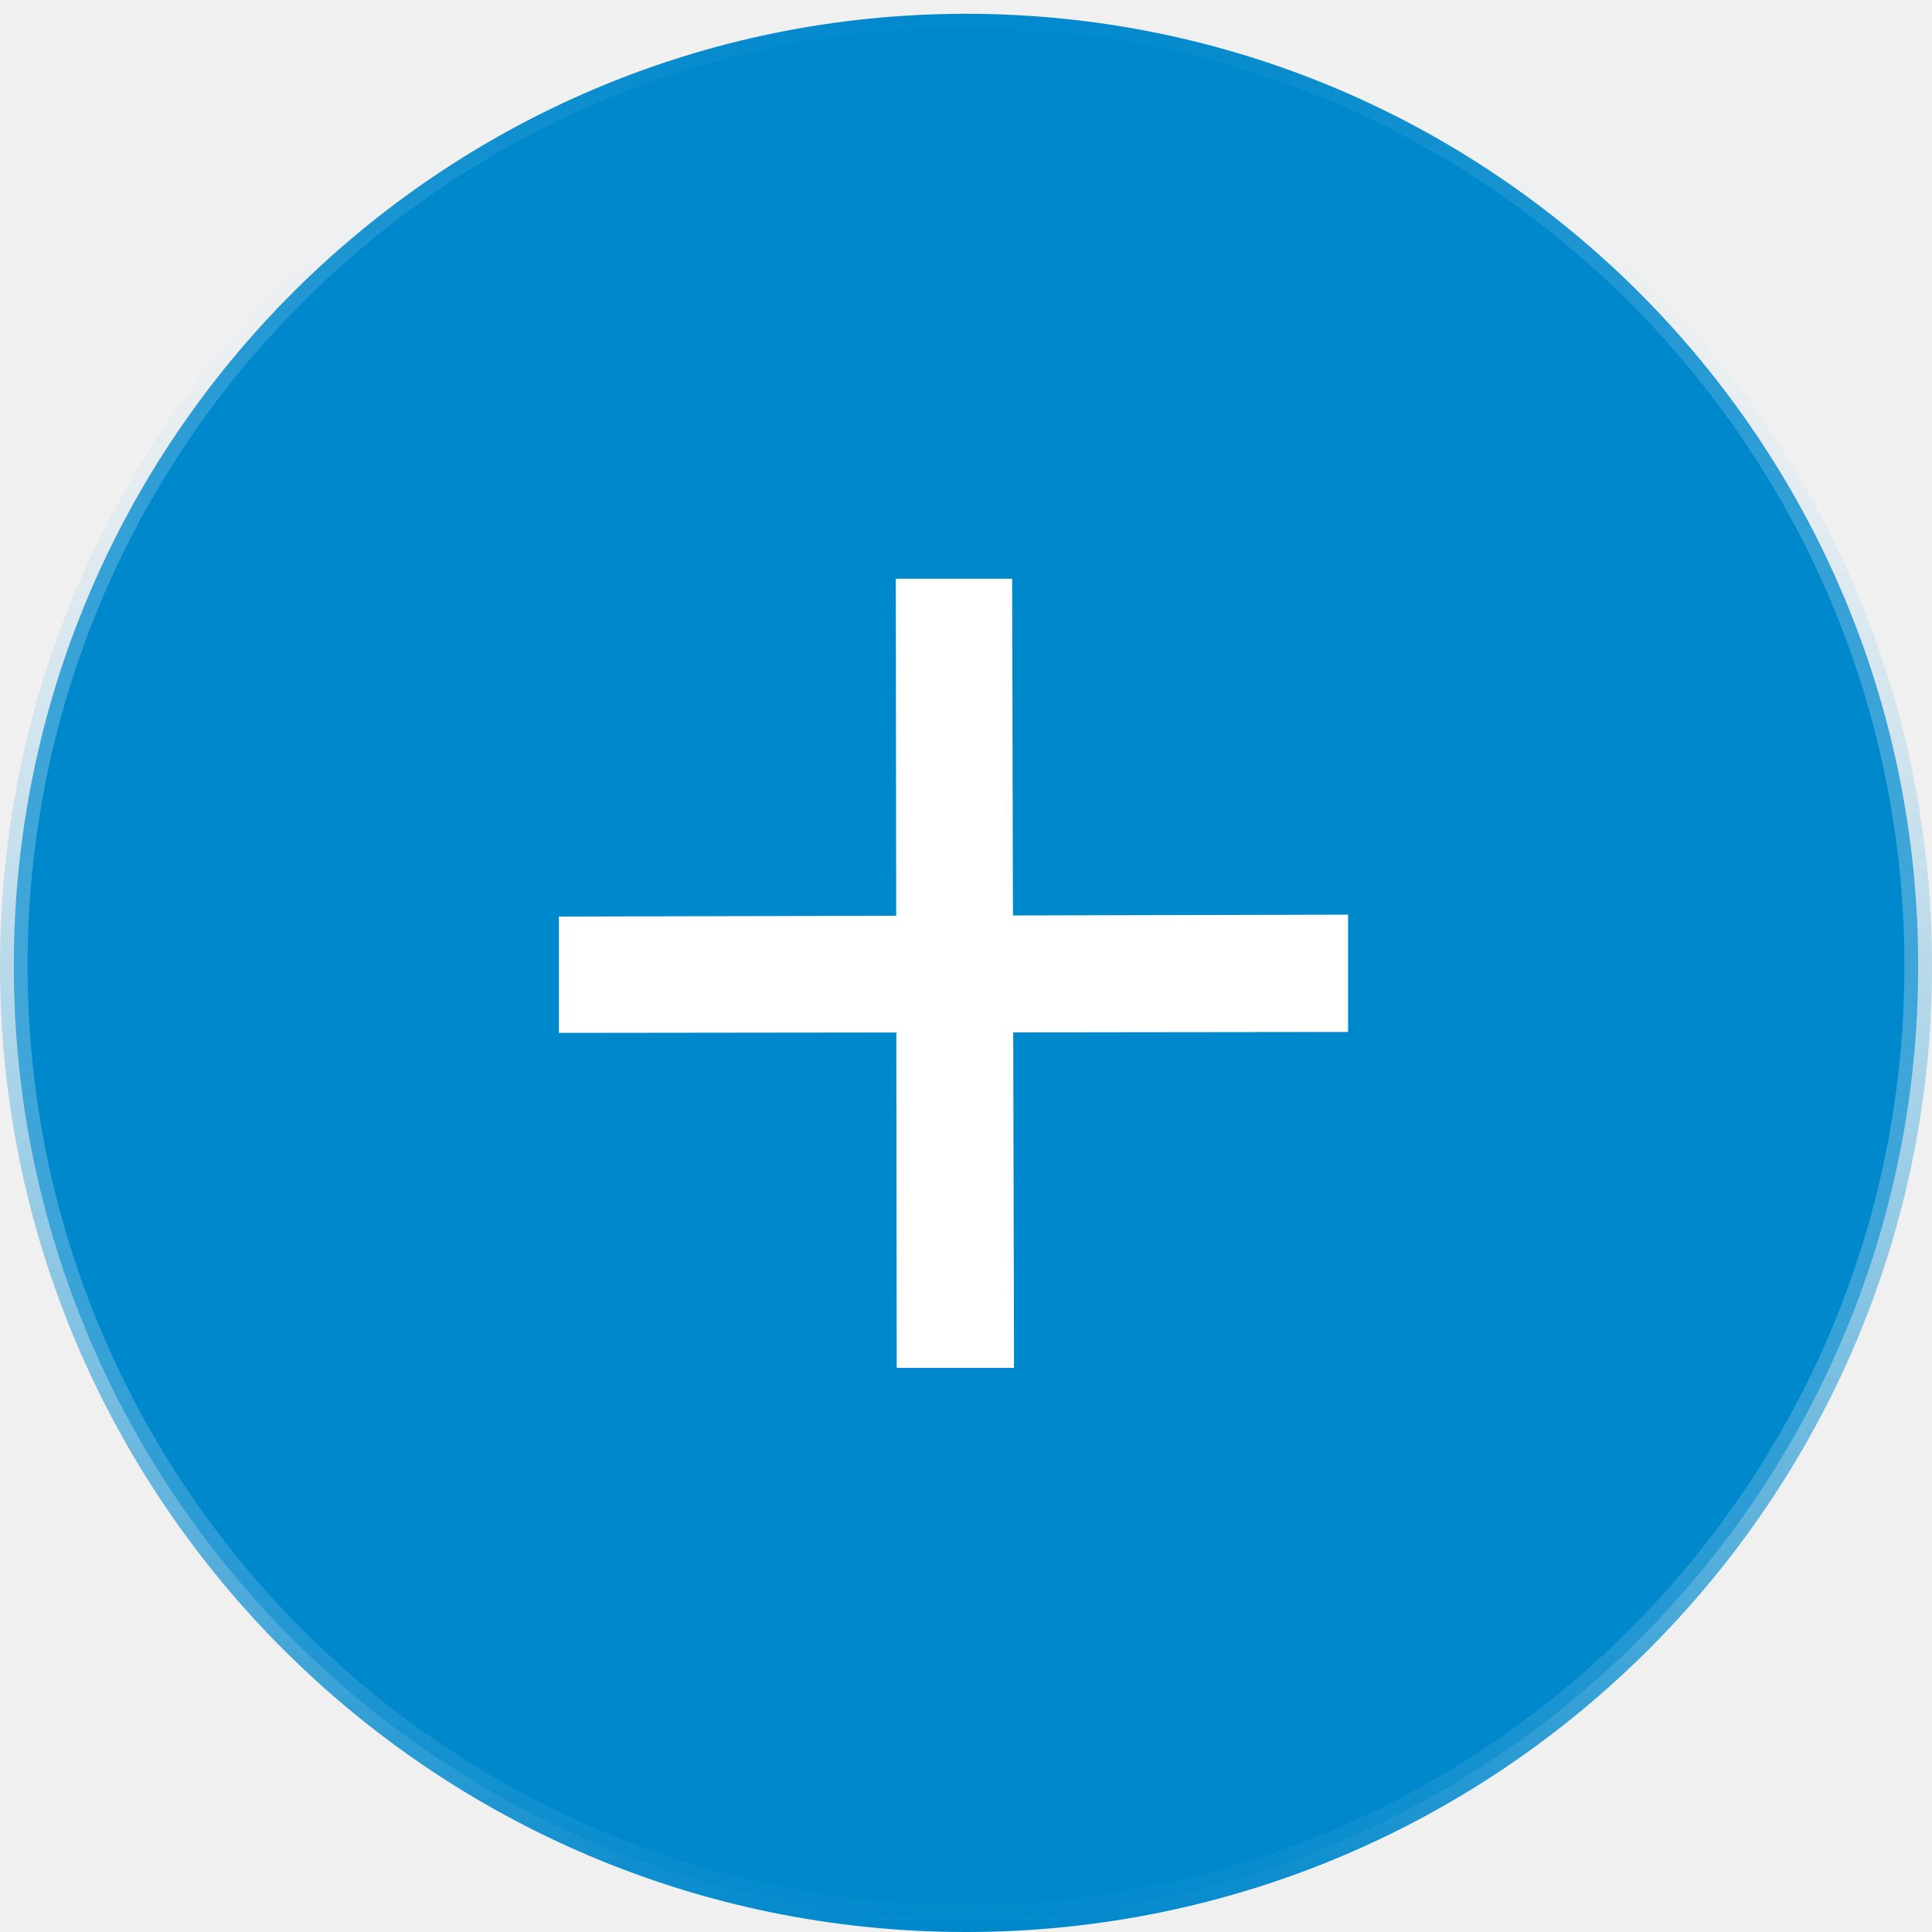
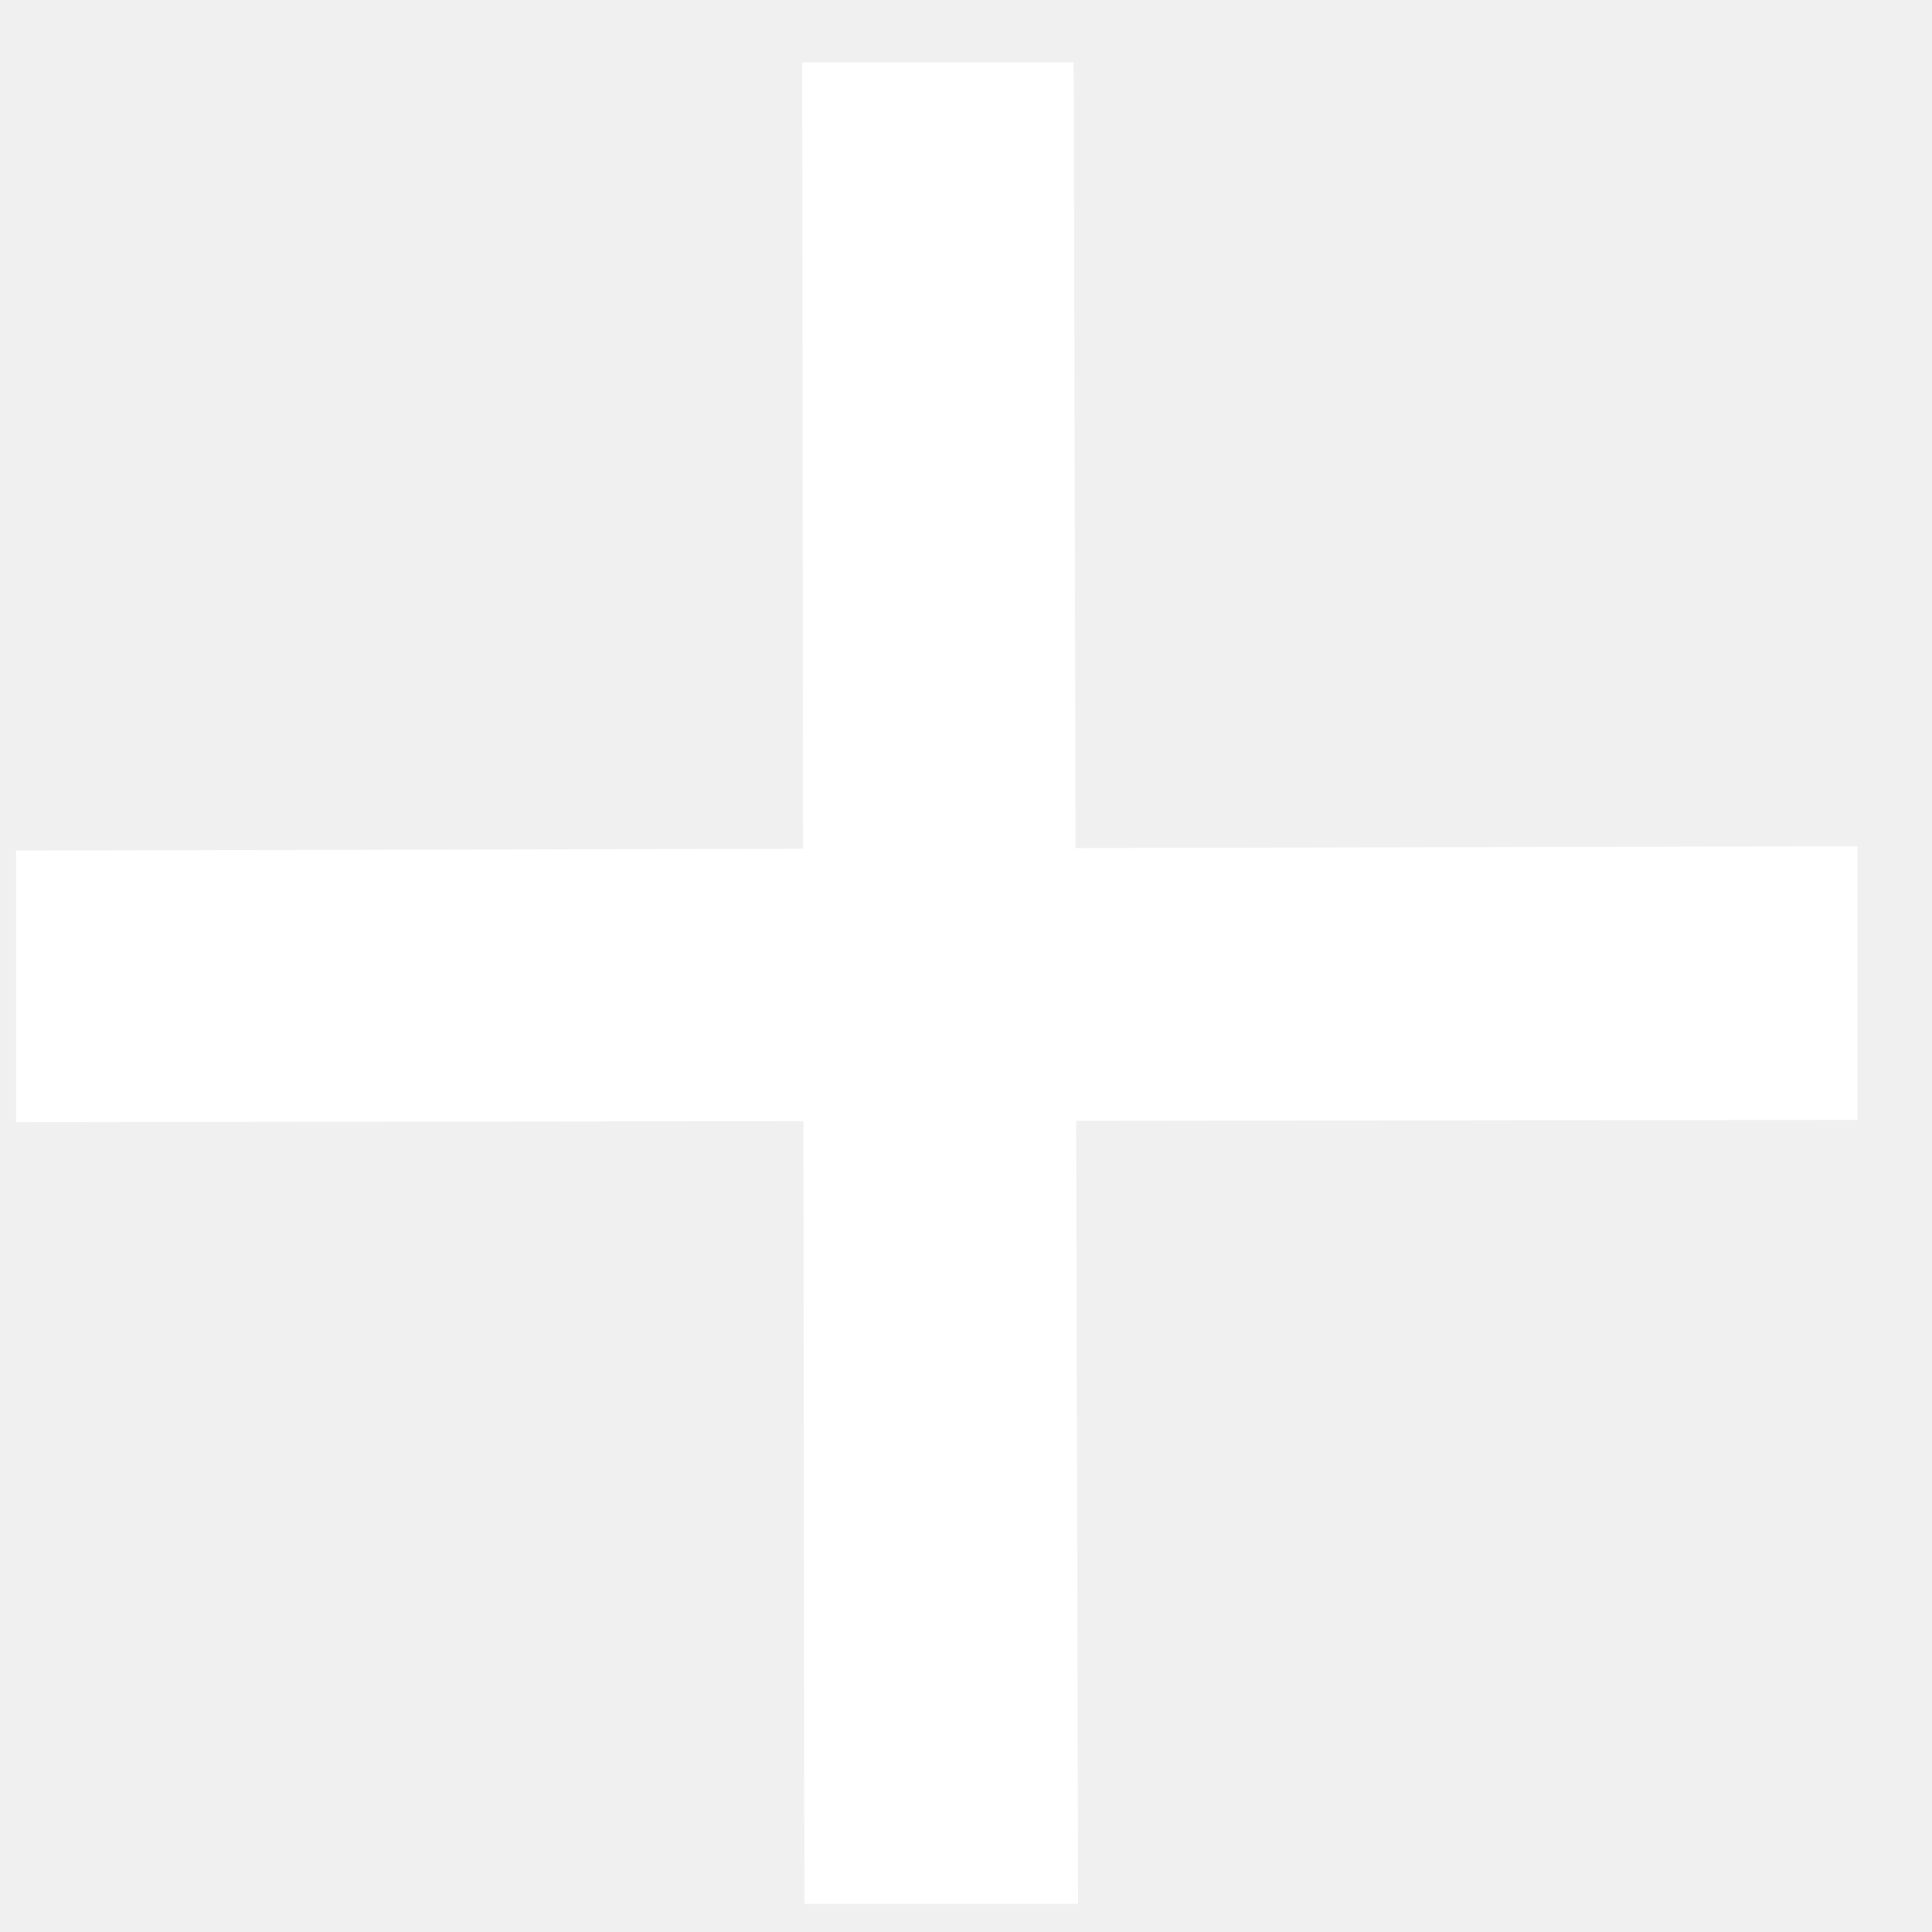
- <svg xmlns="http://www.w3.org/2000/svg" width="35" height="35" viewBox="0 0 35 35" fill="none">
-   <defs>
-     <linearGradient id="paint0_linear_2595_17801" x1="17.5" y1="0" x2="17.5" y2="35" gradientUnits="userSpaceOnUse">
-       <stop stop-color="white" stop-opacity="0" />
-       <stop offset="1" stop-color="#0088CC" />
-     </linearGradient>
-   </defs>
-   <rect x="0.25" y="0.25" width="34.5" height="34.5" rx="17.25" fill="#0088CC" />
-   <rect x="0.25" y="0.25" width="34.5" height="34.5" rx="17.25" stroke="url(#paint0_linear_2595_17801)" stroke-width="0.5" />
-   <path d="M24.422 16.57V18.695L10.125 18.712V16.604L24.422 16.57ZM18.37 24.781H16.245L16.228 10.484H18.336L18.37 24.781Z" fill="white" />
+ <svg xmlns="http://www.w3.org/2000/svg" width="15" height="15" viewBox="0 0 15 15" fill="none">
+   <path d="M6.245 14.781L6.228 0.484H8.336L8.37 14.781H6.245ZM0.125 8.712V6.604L14.422 6.57V8.695L0.125 8.712Z" fill="white" />
</svg>
